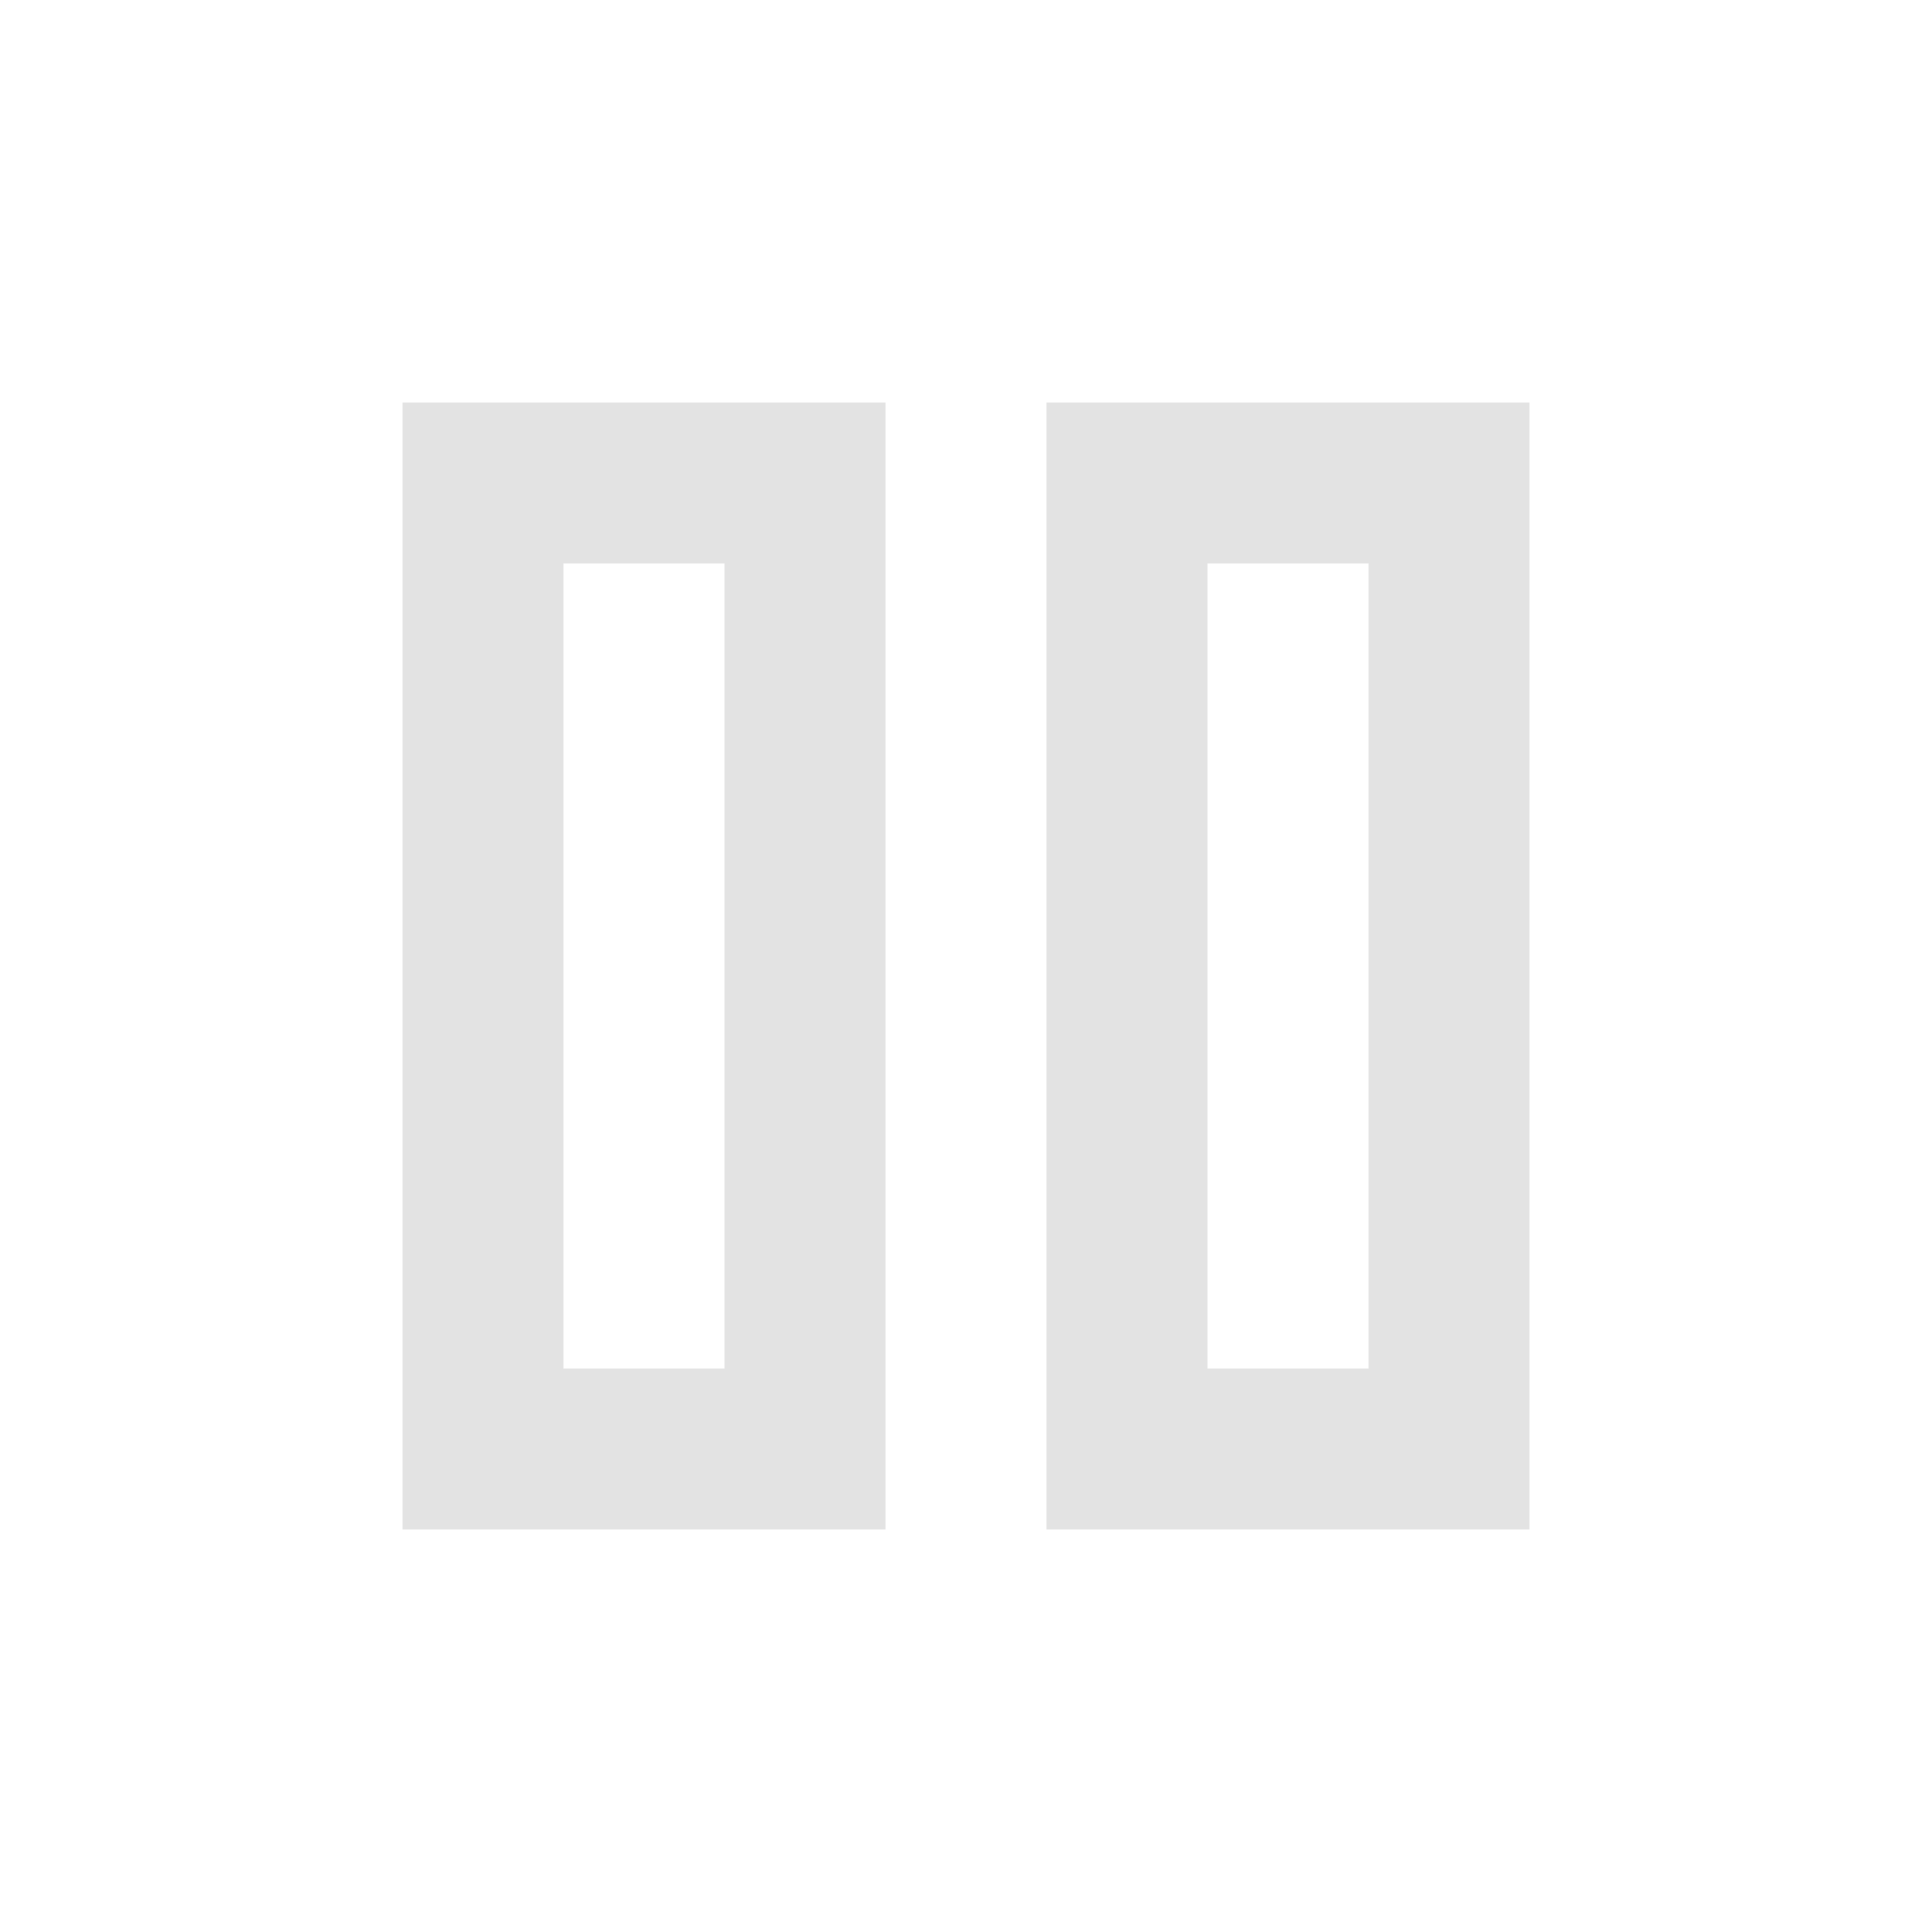
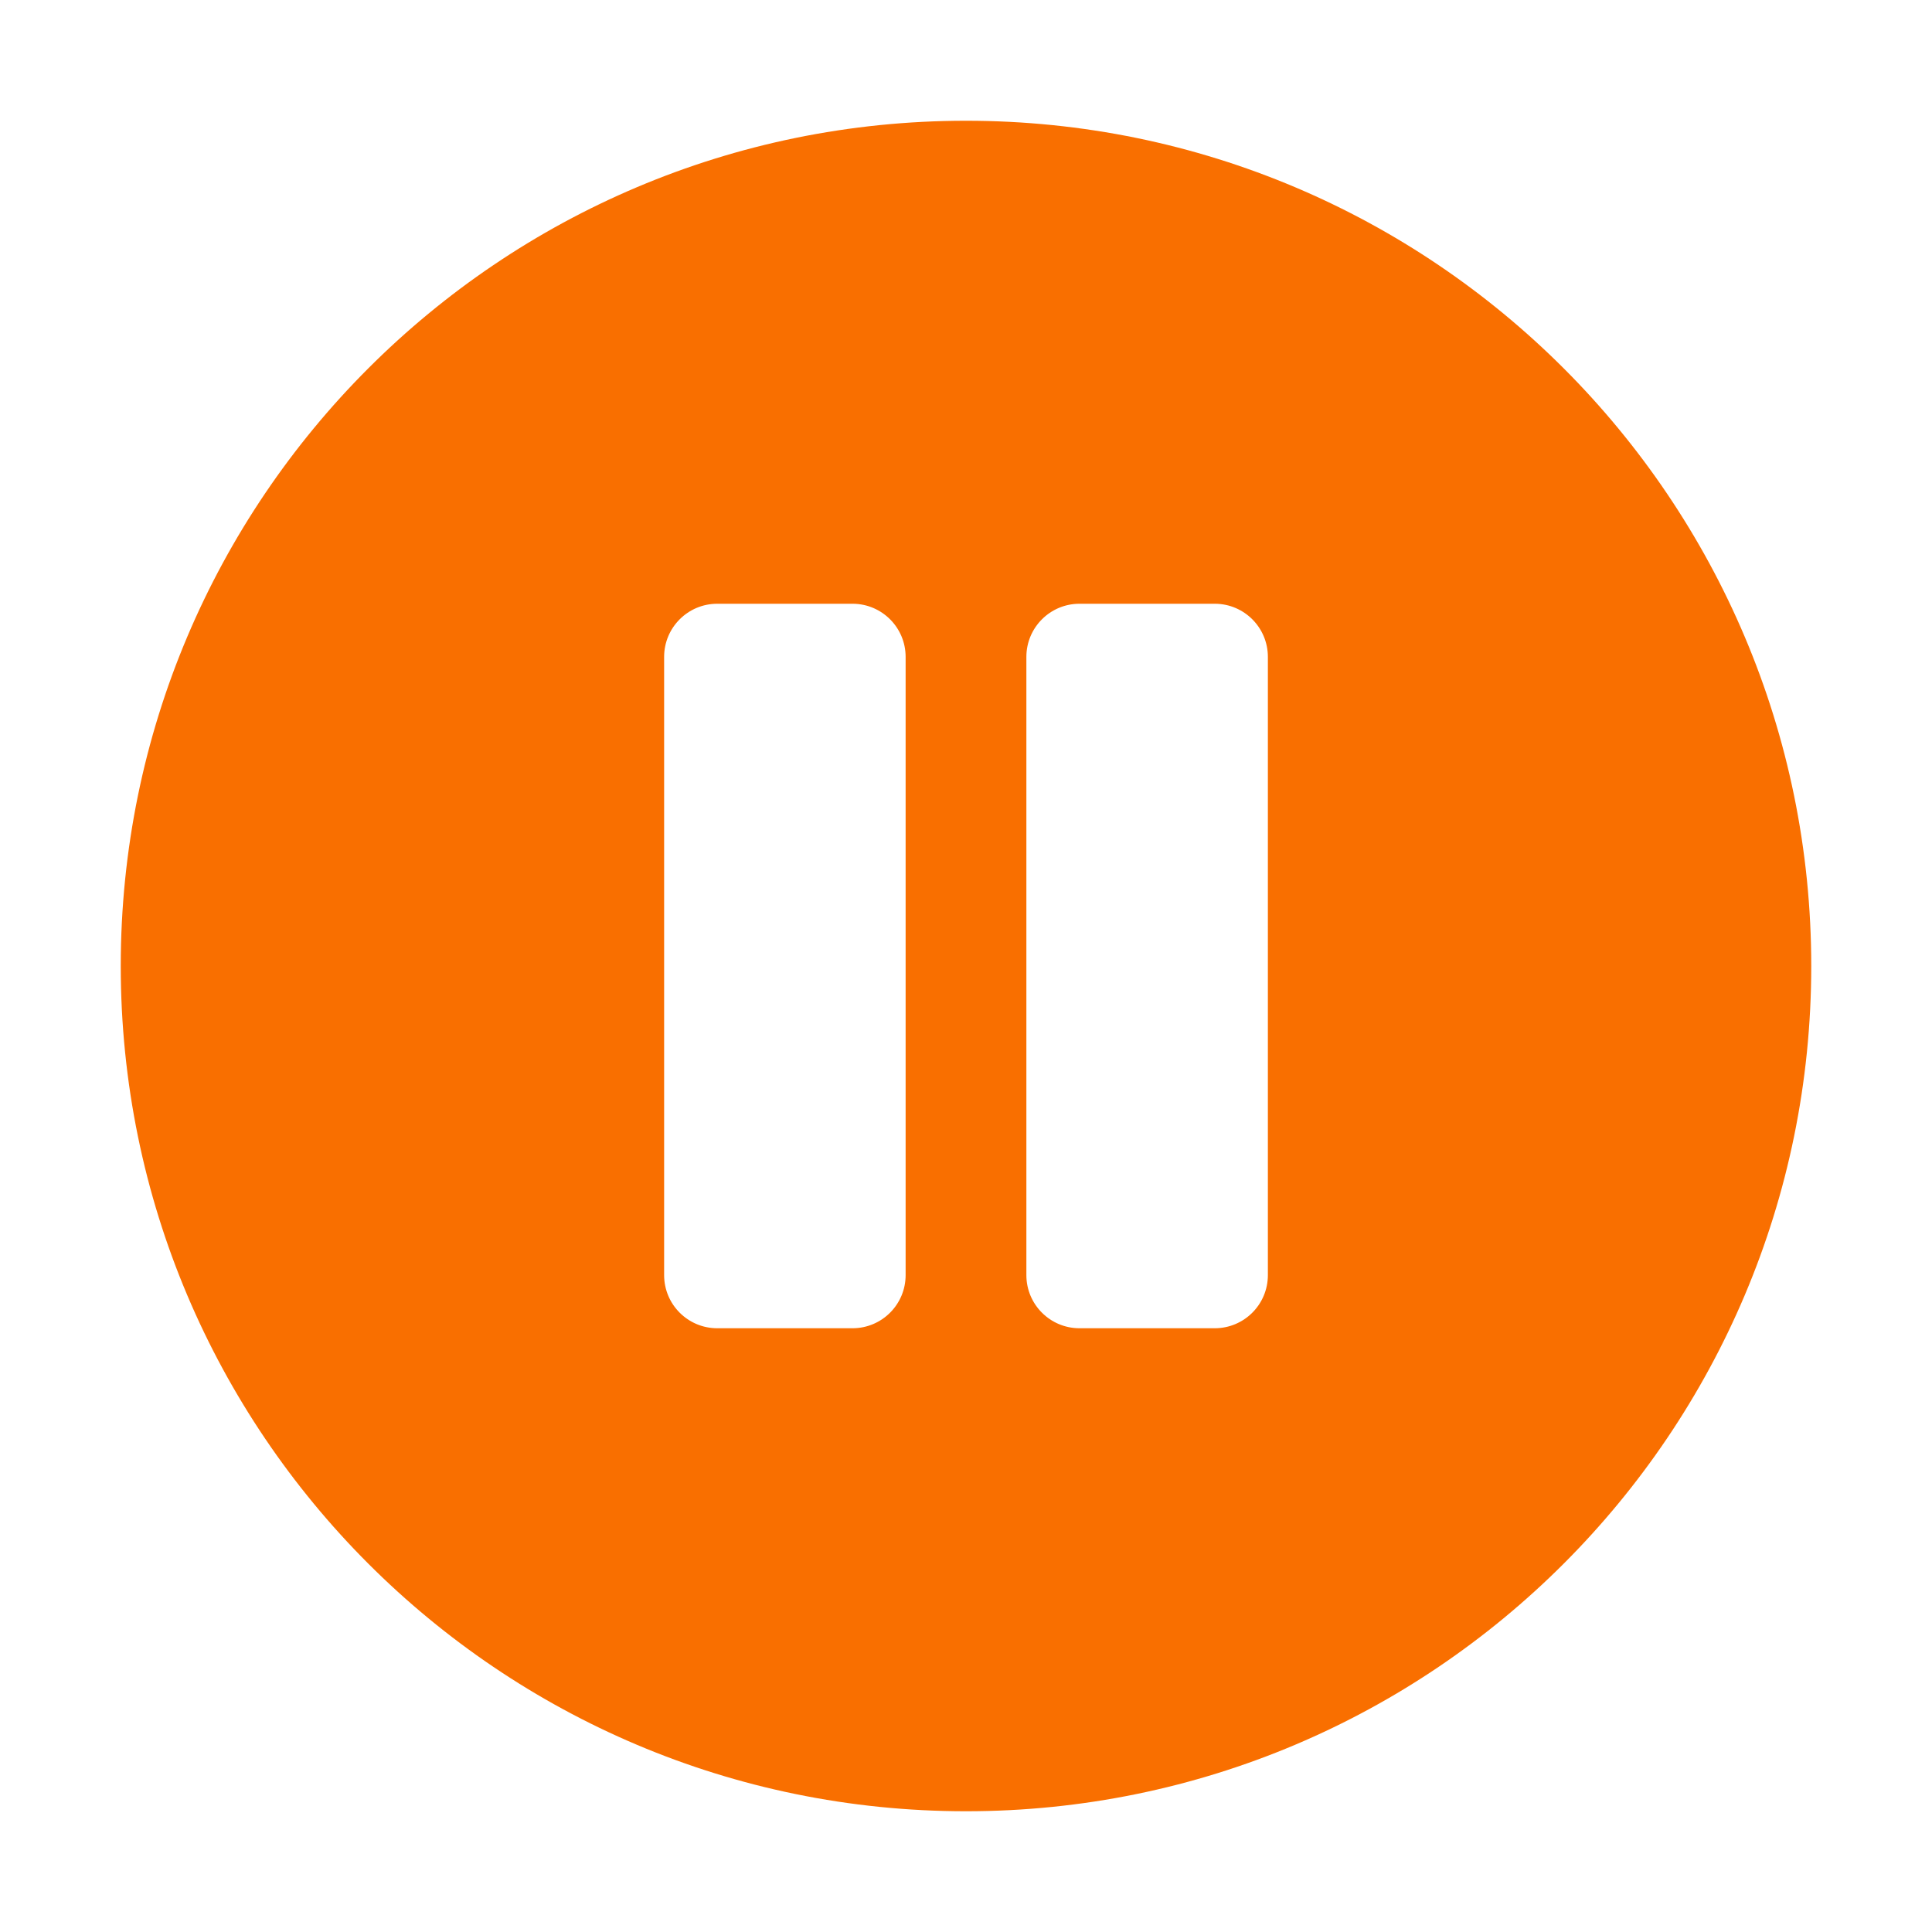
- <svg xmlns="http://www.w3.org/2000/svg" height="24px" viewBox="0 -960 960 960" width="24px" fill="#e3e3e3">
-   <path d="M520-200v-560h240v560H520Zm-320 0v-560h240v560H200Zm400-80h80v-400h-80v400Zm-320 0h80v-400h-80v400Zm0-400v400-400Zm320 0v400-400Z" />
+ <svg xmlns="http://www.w3.org/2000/svg" viewBox="0 0 64 64">
+   <defs>
+     <style>.cls-1{fill:#F96F00;}</style>
+   </defs>
+   <g id="Layer_2" data-name="Layer 2">
+     <path class="cls-1" d="M32,4A28,28,0,1,0,60,32,28,28,0,0,0,32,4ZM30,42.24A1.76,1.76,0,0,1,28.24,44H23.76A1.76,1.76,0,0,1,22,42.24V21.76A1.76,1.76,0,0,1,23.76,20h4.49A1.76,1.76,0,0,1,30,21.76Zm12,0A1.76,1.76,0,0,1,40.24,44H35.76A1.76,1.76,0,0,1,34,42.24V21.76A1.76,1.76,0,0,1,35.76,20h4.49A1.76,1.76,0,0,1,42,21.76Z" />
+   </g>
</svg>
